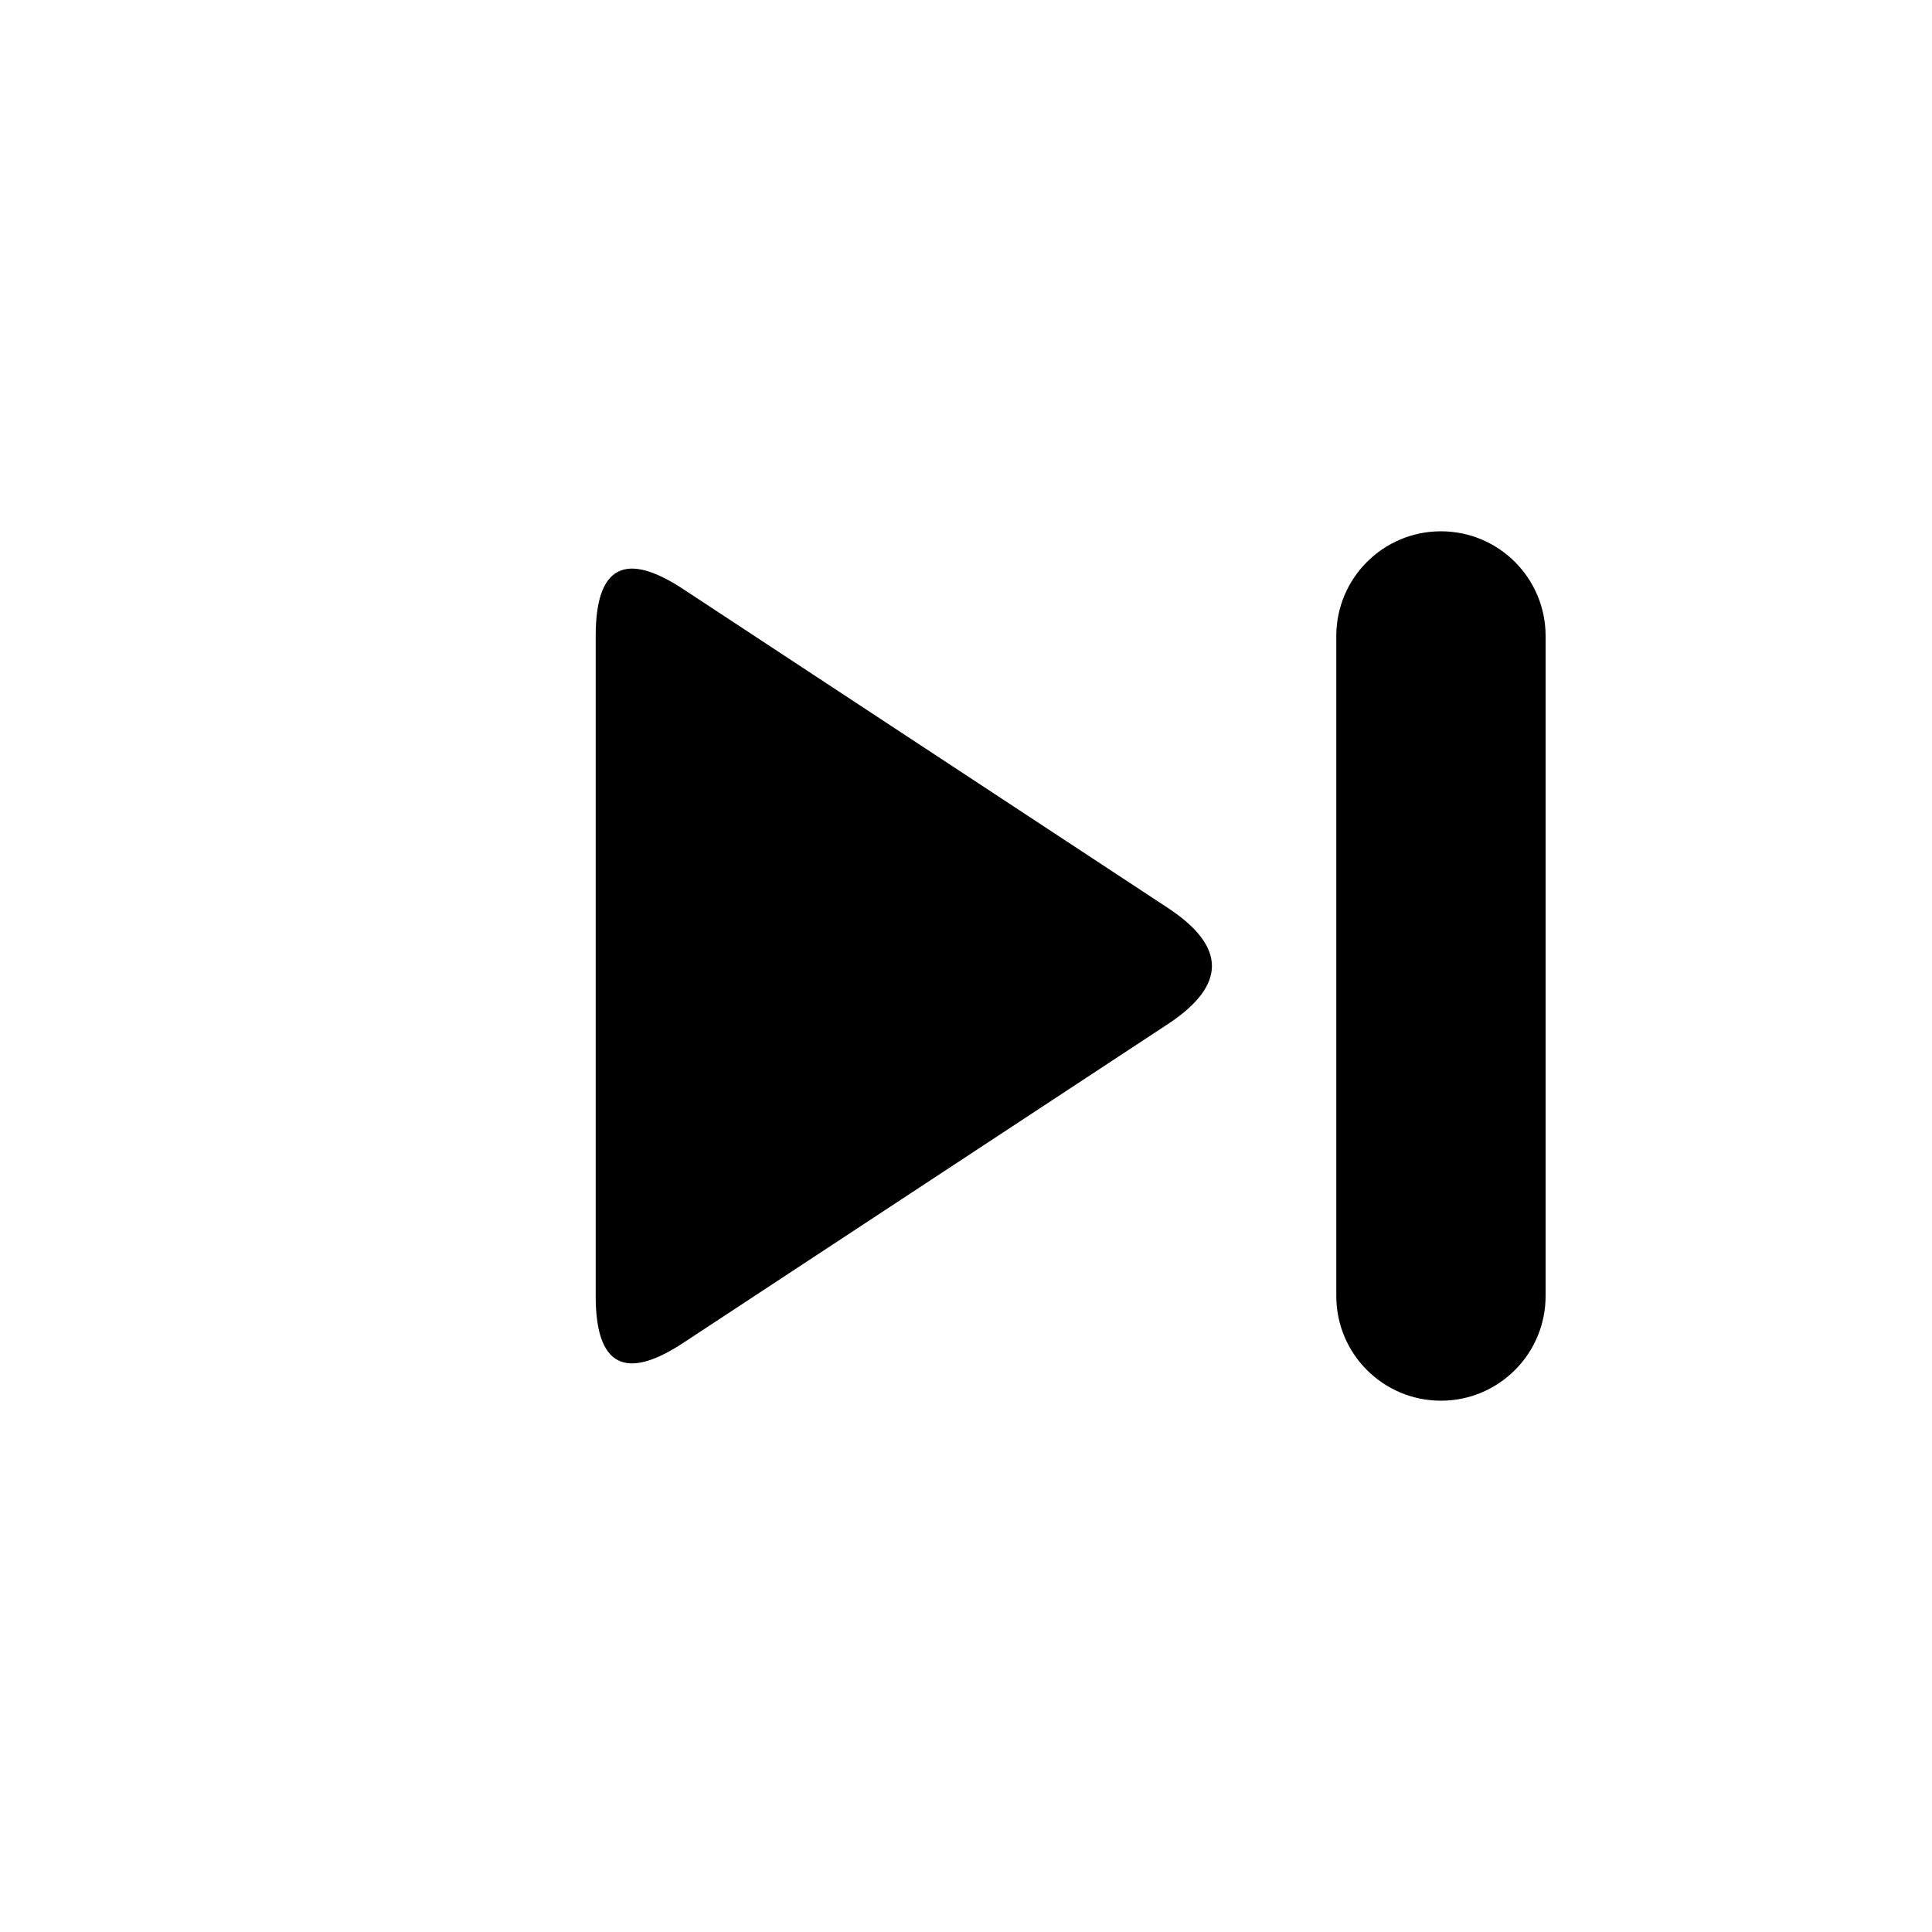
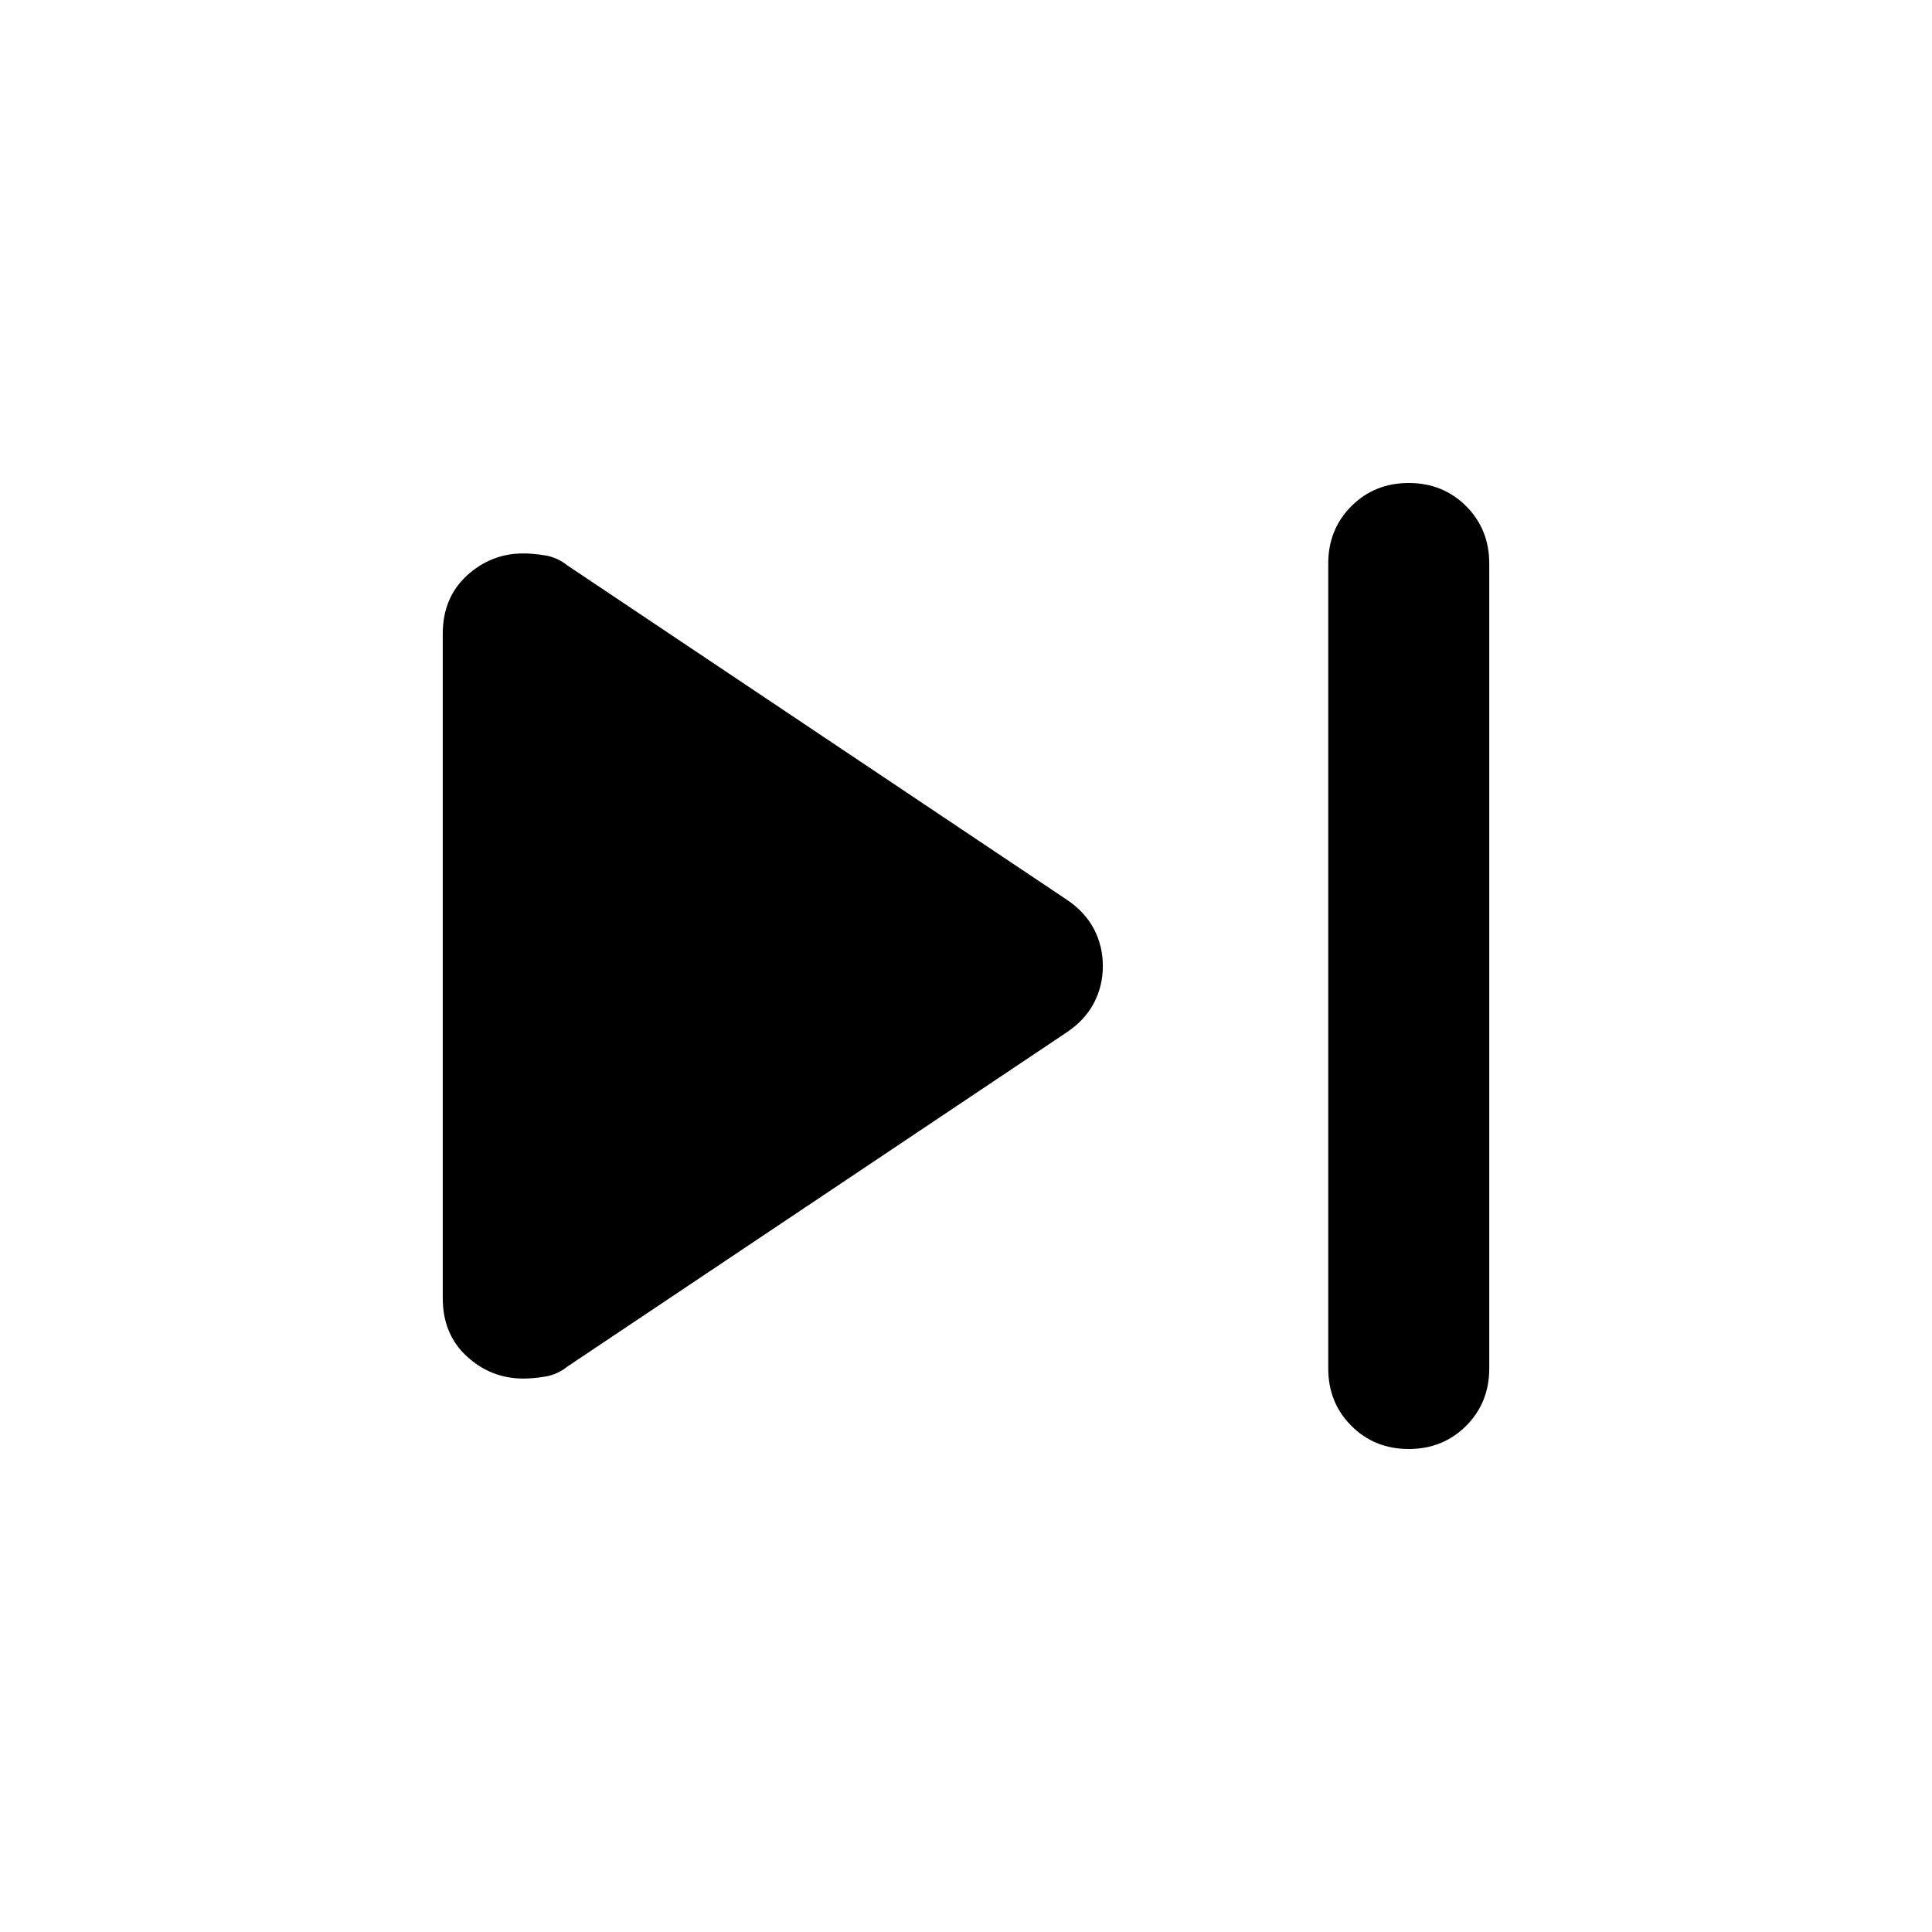
- <svg xmlns="http://www.w3.org/2000/svg" width="24" height="24" viewBox="0 0 24 24" fill="currentColor">
-   <path d="M7.4 7.9Q7.4 6.6 8.49 7.32L14.51 11.28Q15.6 12 14.51 12.72L8.49 16.68Q7.4 17.4 7.4 16.1Z" />
-   <rect x="16.6" y="6.6" width="2.6" height="10.8" rx="1.3" />
+ <svg xmlns="http://www.w3.org/2000/svg" width="24" height="24" viewBox="0 -960 960 960" fill="currentColor">
+   <path d="M660-280v-400q0-17 11.5-28.5T700-720q17 0 28.5 11.5T740-680v400q0 17-11.5 28.5T700-240q-17 0-28.5-11.5T660-280Zm-440-35v-330q0-18 12-29t28-11q5 0 11 1t11 5l248 166q9 6 13.5 14.5T548-480q0 10-4.5 18.5T530-447L282-281q-5 4-11 5t-11 1q-16 0-28-11t-12-29Z" fill="currentColor" />
</svg>
